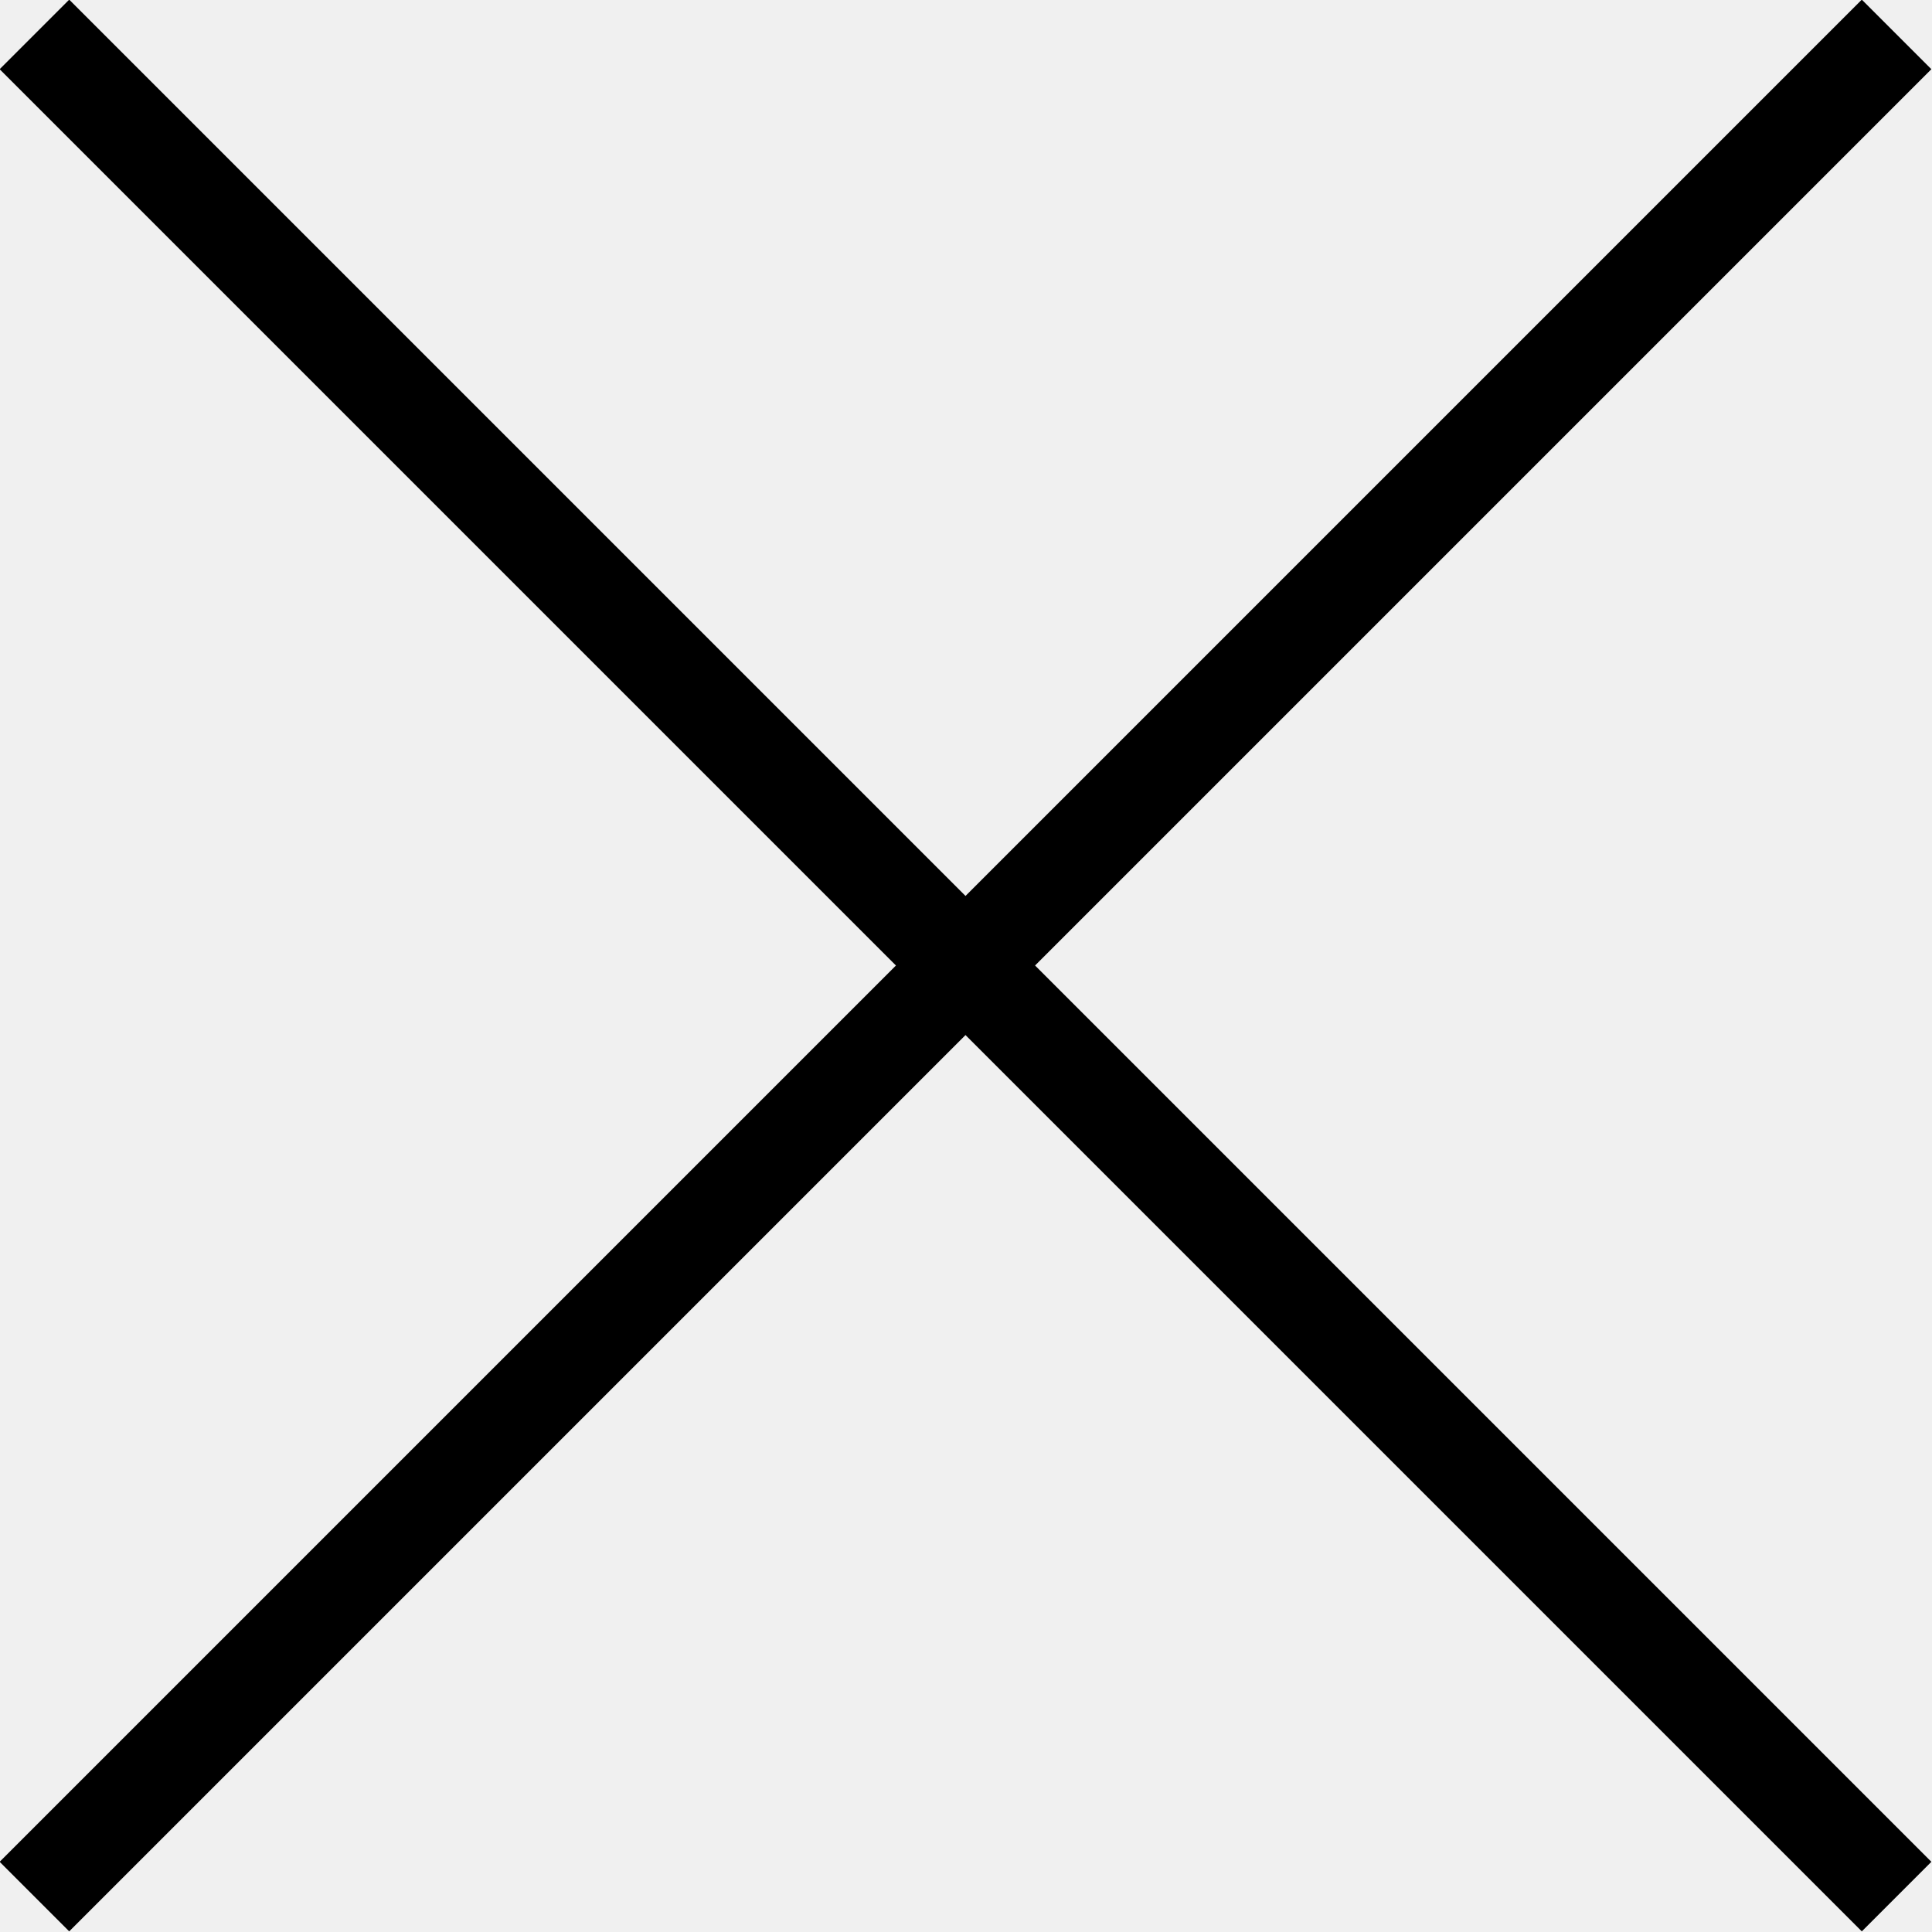
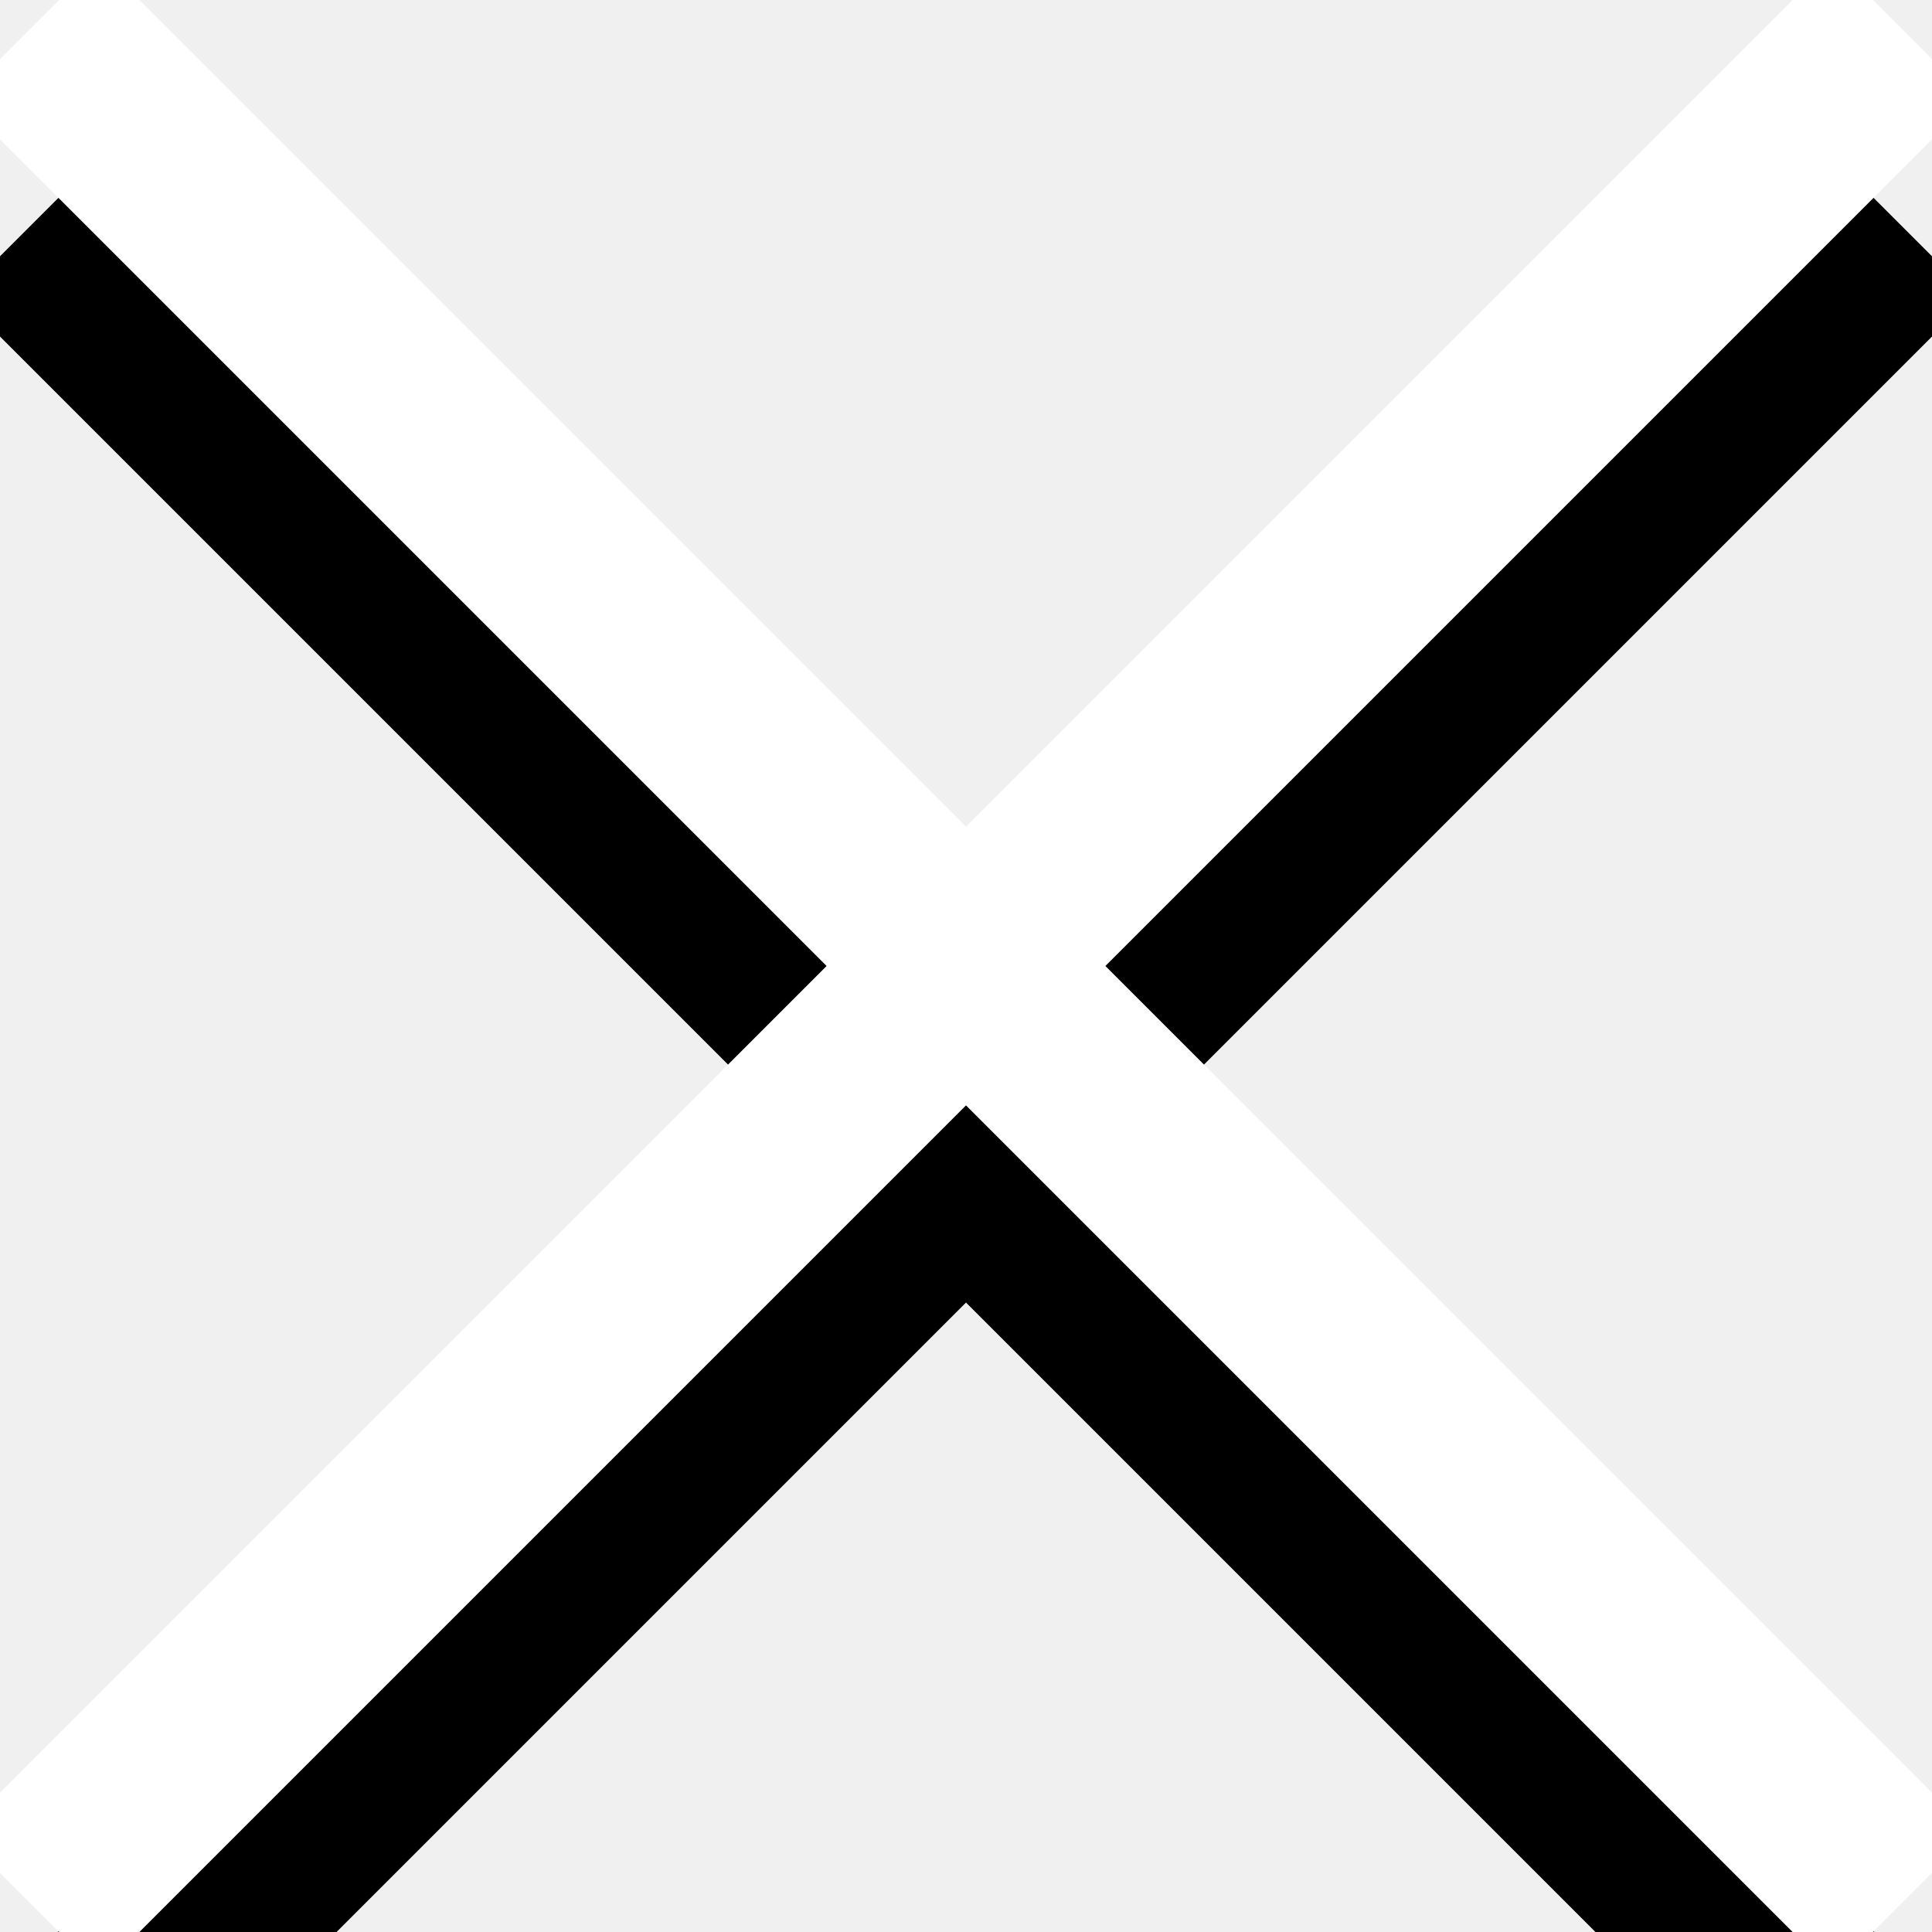
- <svg xmlns="http://www.w3.org/2000/svg" viewBox="0 0 19.64 19.64">
-   <defs>
-     <style>.cls-1{fill:none;stroke:#000;stroke-miterlimit:10;}</style>
-   </defs>
-   <g id="Ebene_2" data-name="Ebene 2">
+ <svg xmlns="http://www.w3.org/2000/svg" version="1.1" id="Ebene_1" x="0px" y="0px" viewBox="0 0 19.6 19.6" style="enable-background:new 0 0 19.6 19.6;" xml:space="preserve">
+   <style type="text/css">
+ 	.st0{fill:none;stroke:#000000;stroke-width:2;stroke-miterlimit:10;}
+ 	.st1{fill:none;stroke:#FFFFFF;stroke-width:2;stroke-miterlimit:10;}
+ </style>
+   <g id="Ebene_2_1_">
    <g id="UI">
      <g id="PlaylistClose">
-         <line class="cls-1" x1="0.35" y1="19.28" x2="19.28" y2="0.35" />
-         <line class="cls-1" x1="0.35" y1="0.35" x2="19.28" y2="19.28" />
+         <line class="st0" x1="0.3" y1="21.3" x2="19.3" y2="2.3" />
+         <line class="st0" x1="0.3" y1="2.3" x2="19.3" y2="21.3" />
+         <line class="st1" x1="0.3" y1="19.3" x2="19.3" y2="0.3" />
+         <line class="st1" x1="0.3" y1="0.3" x2="19.3" y2="19.3" />
      </g>
    </g>
  </g>
</svg>
